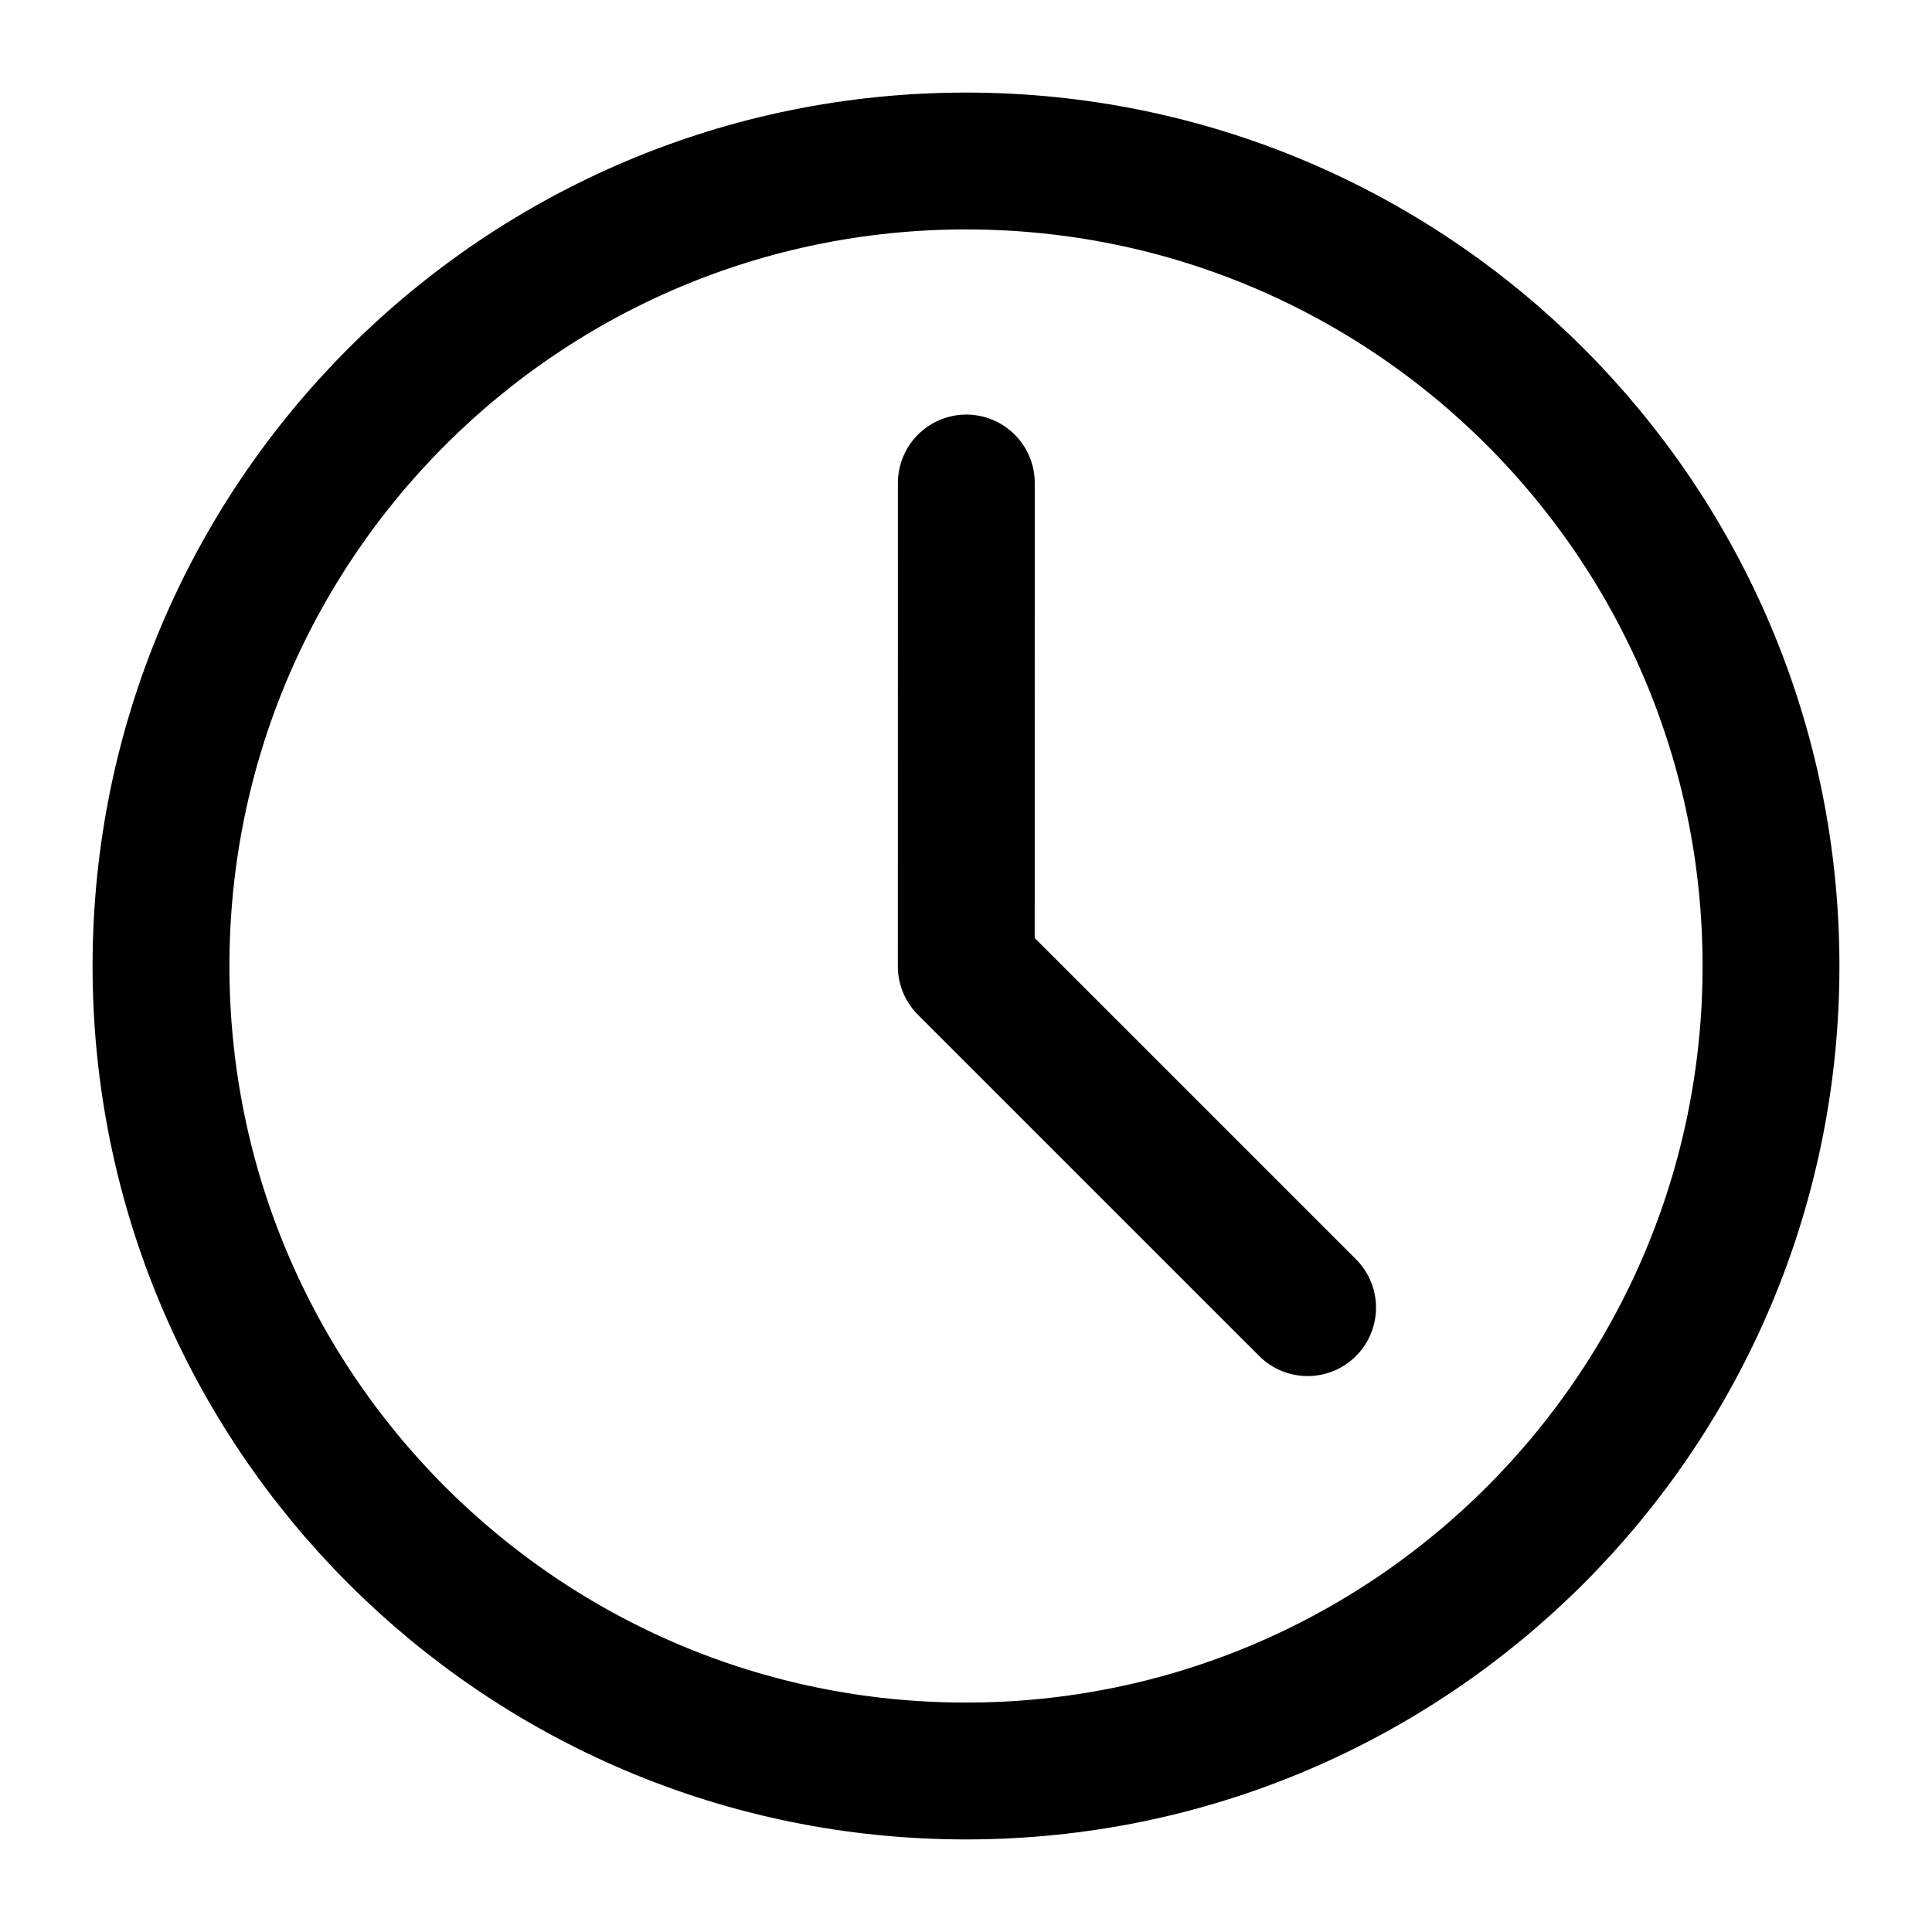
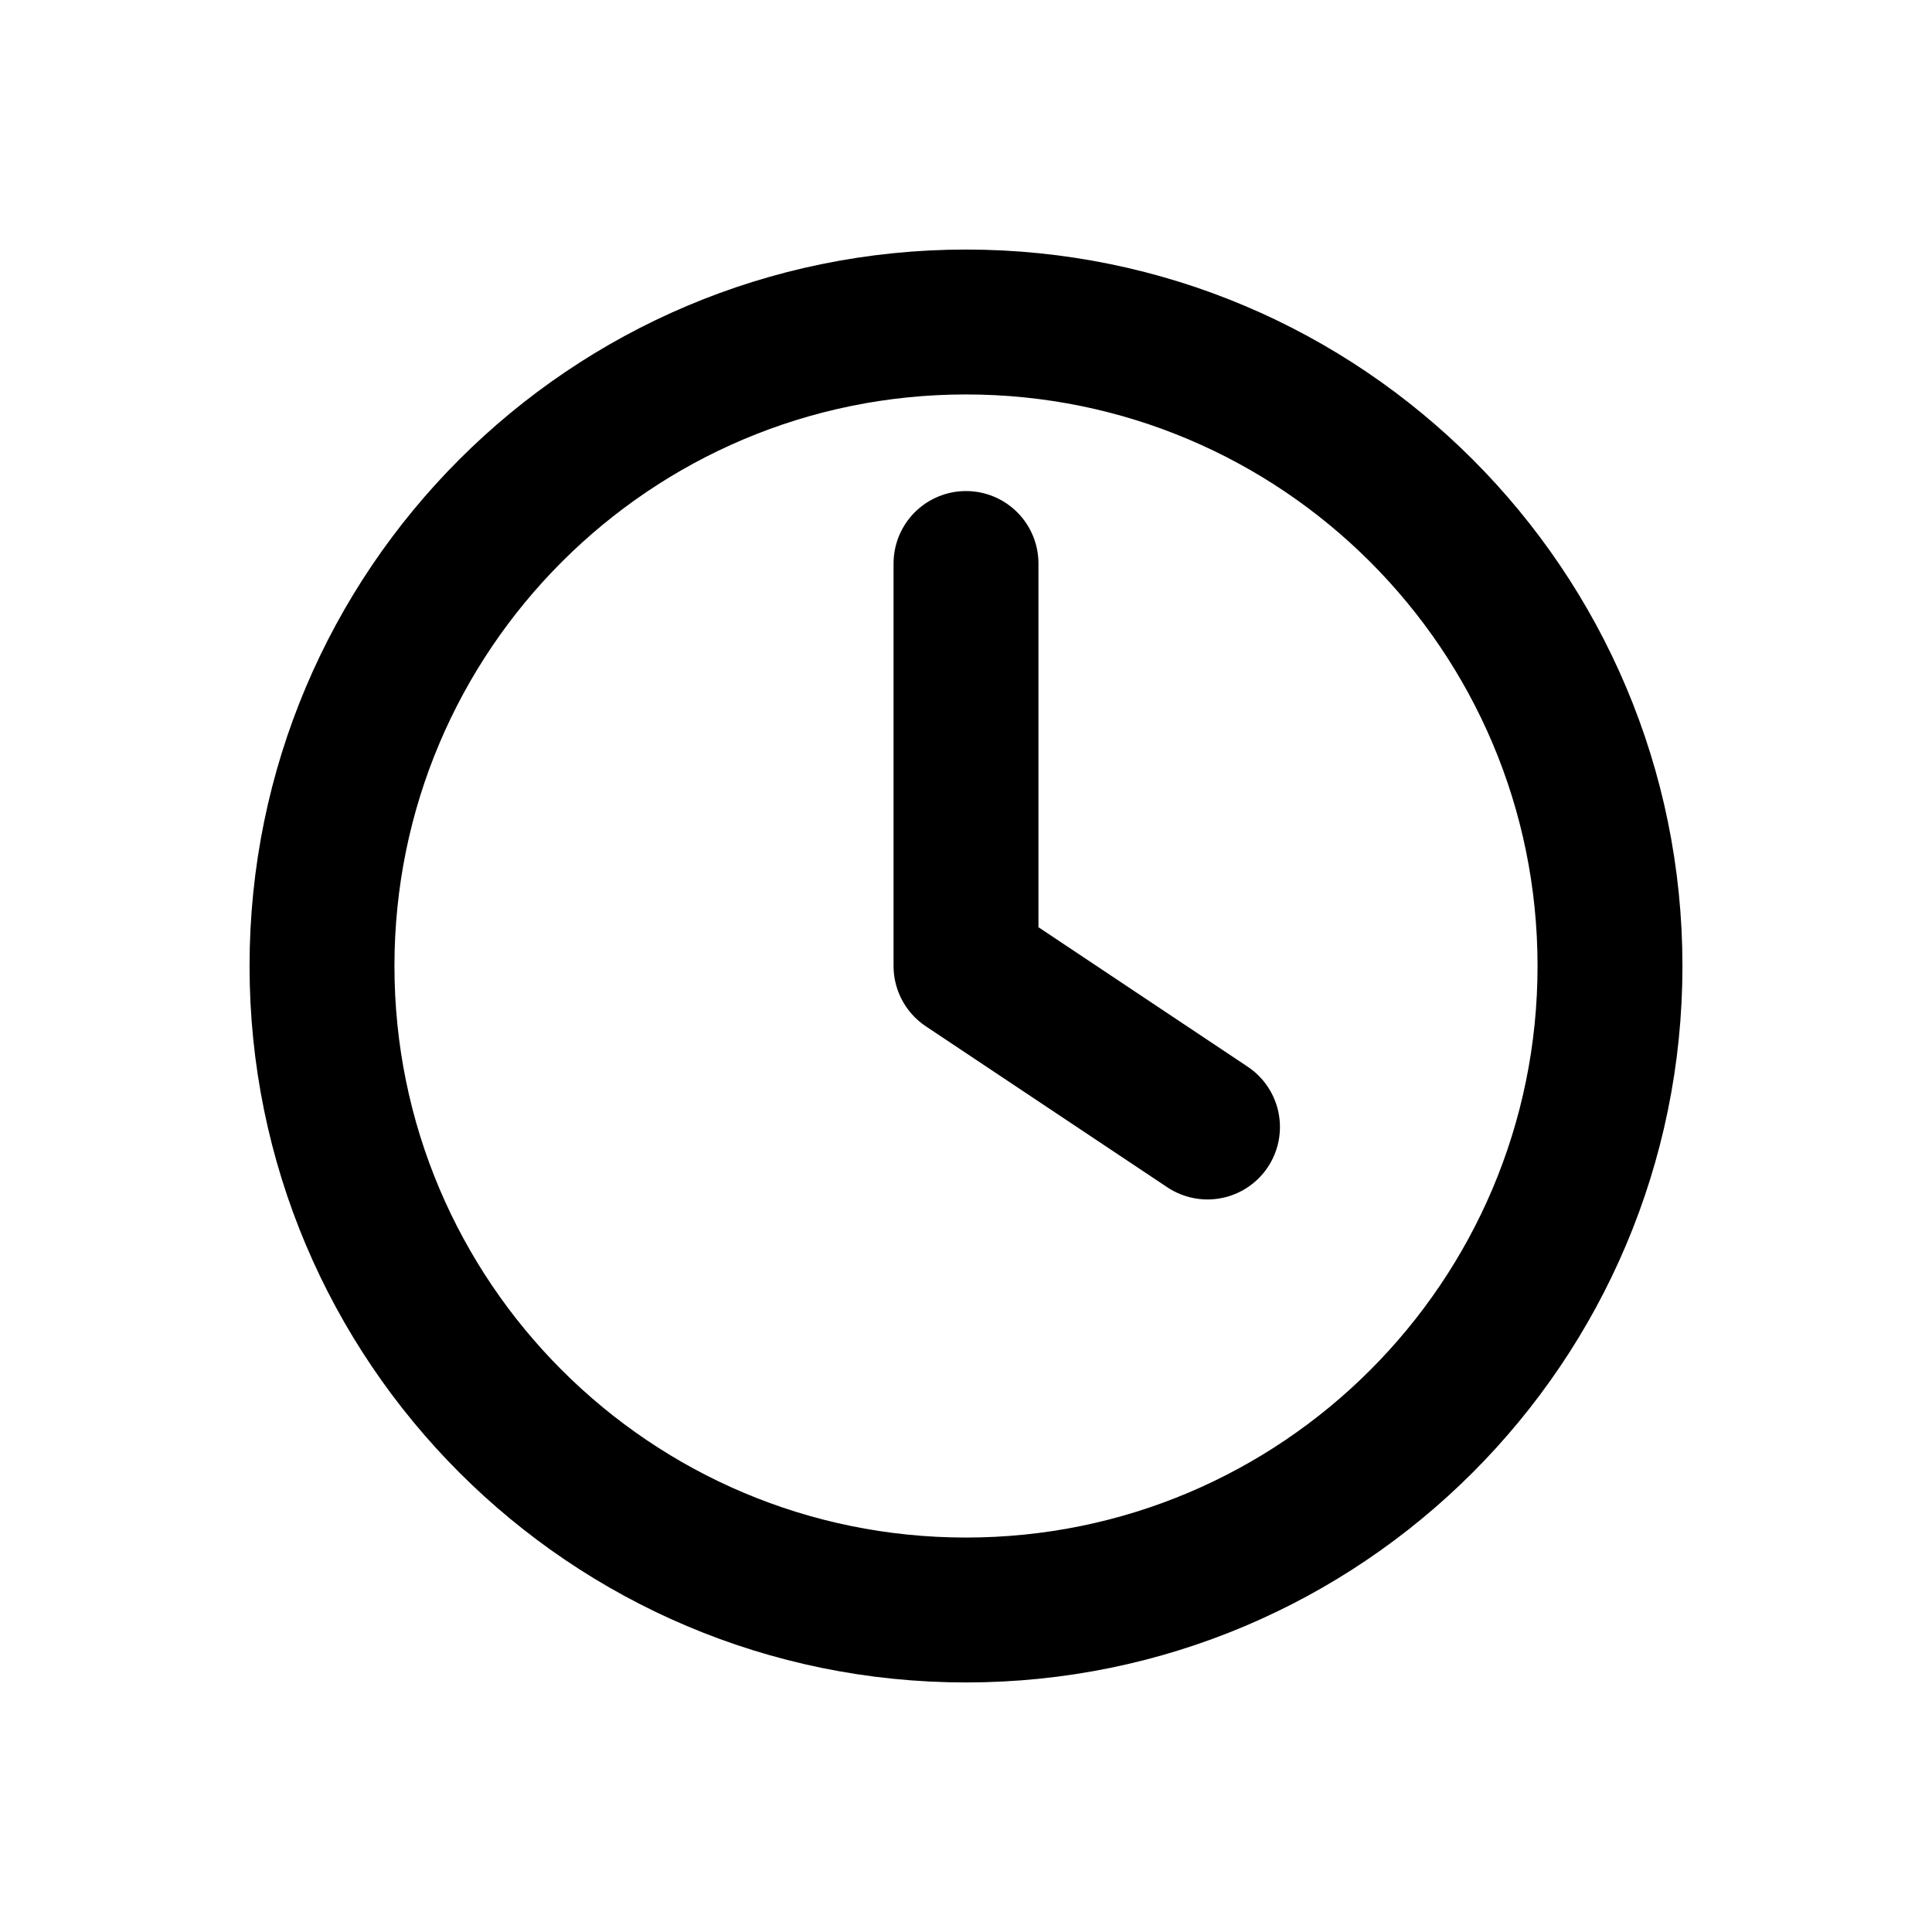
- <svg xmlns="http://www.w3.org/2000/svg" width="24" height="24" viewBox="0 0 48 48" fill="none">
-   <path d="M24 44C35.046 44 44 35.046 44 24C44 12.954 35.046 4 24 4C12.954 4 4 12.954 4 24C4 35.046 12.954 44 24 44Z" fill="none" stroke="currentColor" stroke-width="3.4" stroke-linejoin="round" />
-   <path d="M24.008 12L24.007 24.009L32.487 32.488" stroke="currentColor" stroke-width="3.4" stroke-linecap="round" stroke-linejoin="round" />
+ <svg xmlns="http://www.w3.org/2000/svg" width="24" height="24" viewBox="0 0 24 24" fill="none">
+   <circle cx="12" cy="12" r="8" stroke="currentColor" stroke-width="1.8" stroke-linecap="round" stroke-linejoin="round" />
+   <path d="M12 7v5l3 2" stroke="currentColor" stroke-width="1.8" stroke-linecap="round" stroke-linejoin="round" />
</svg>
